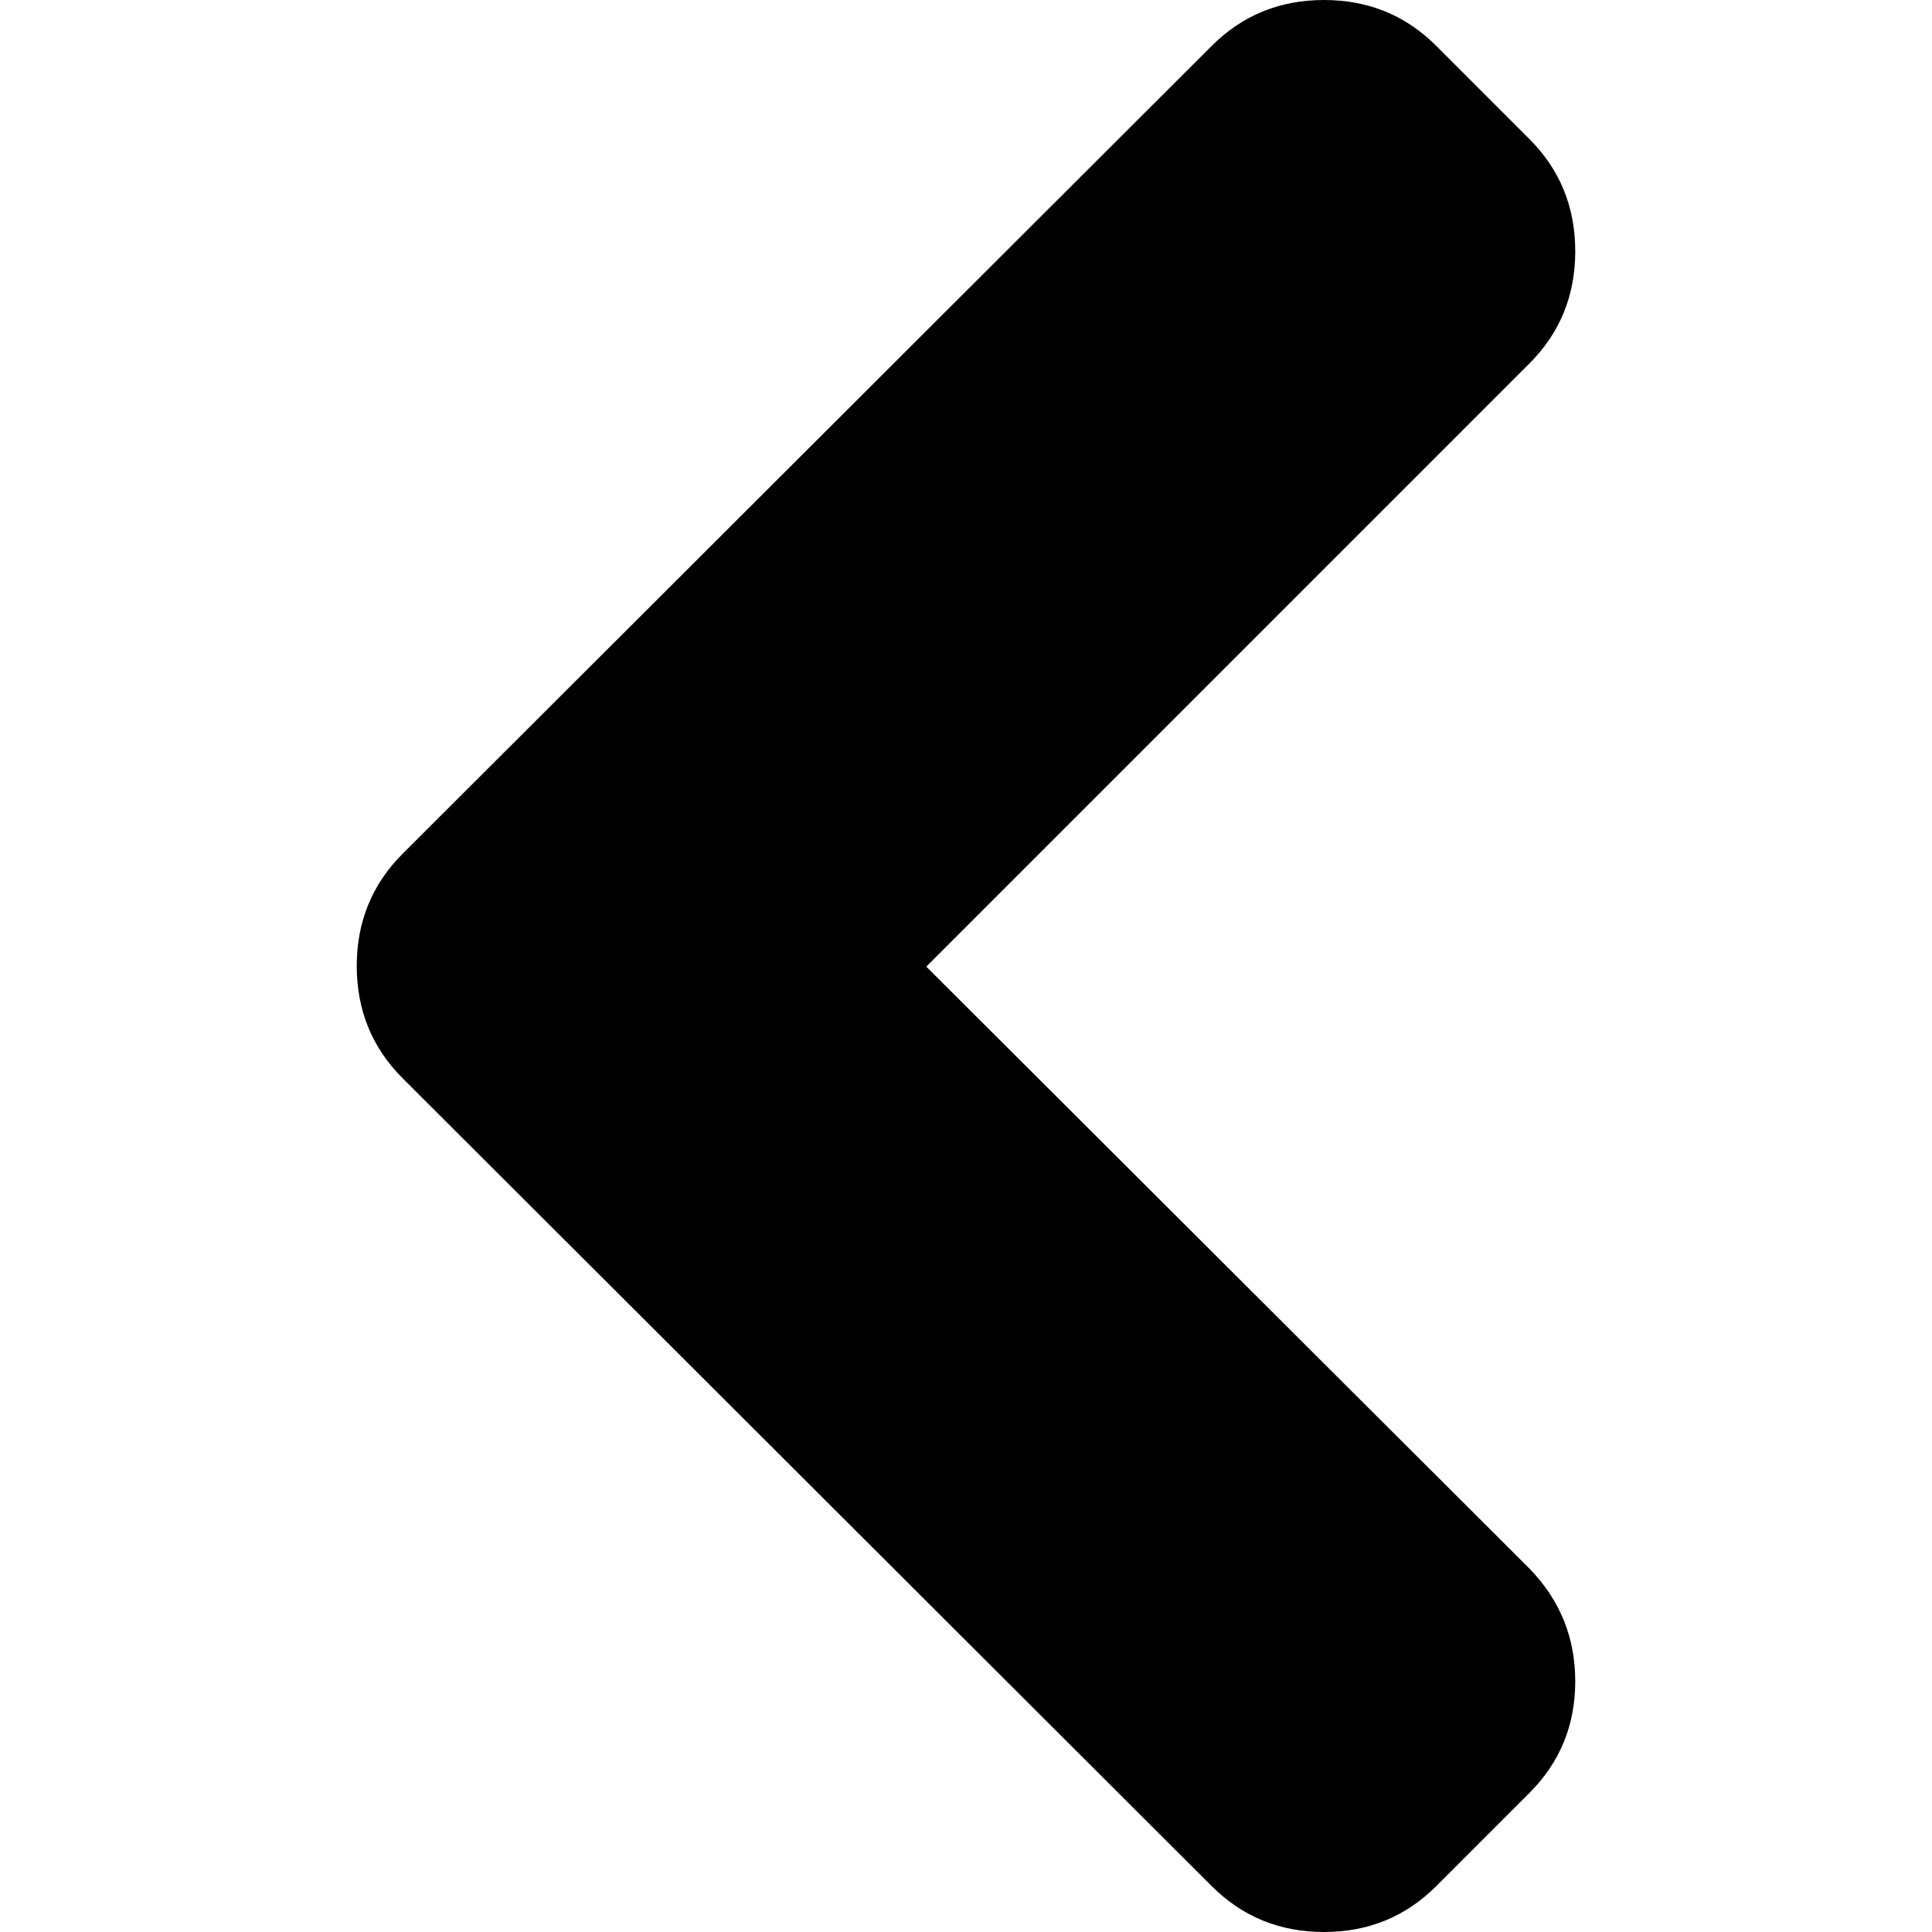
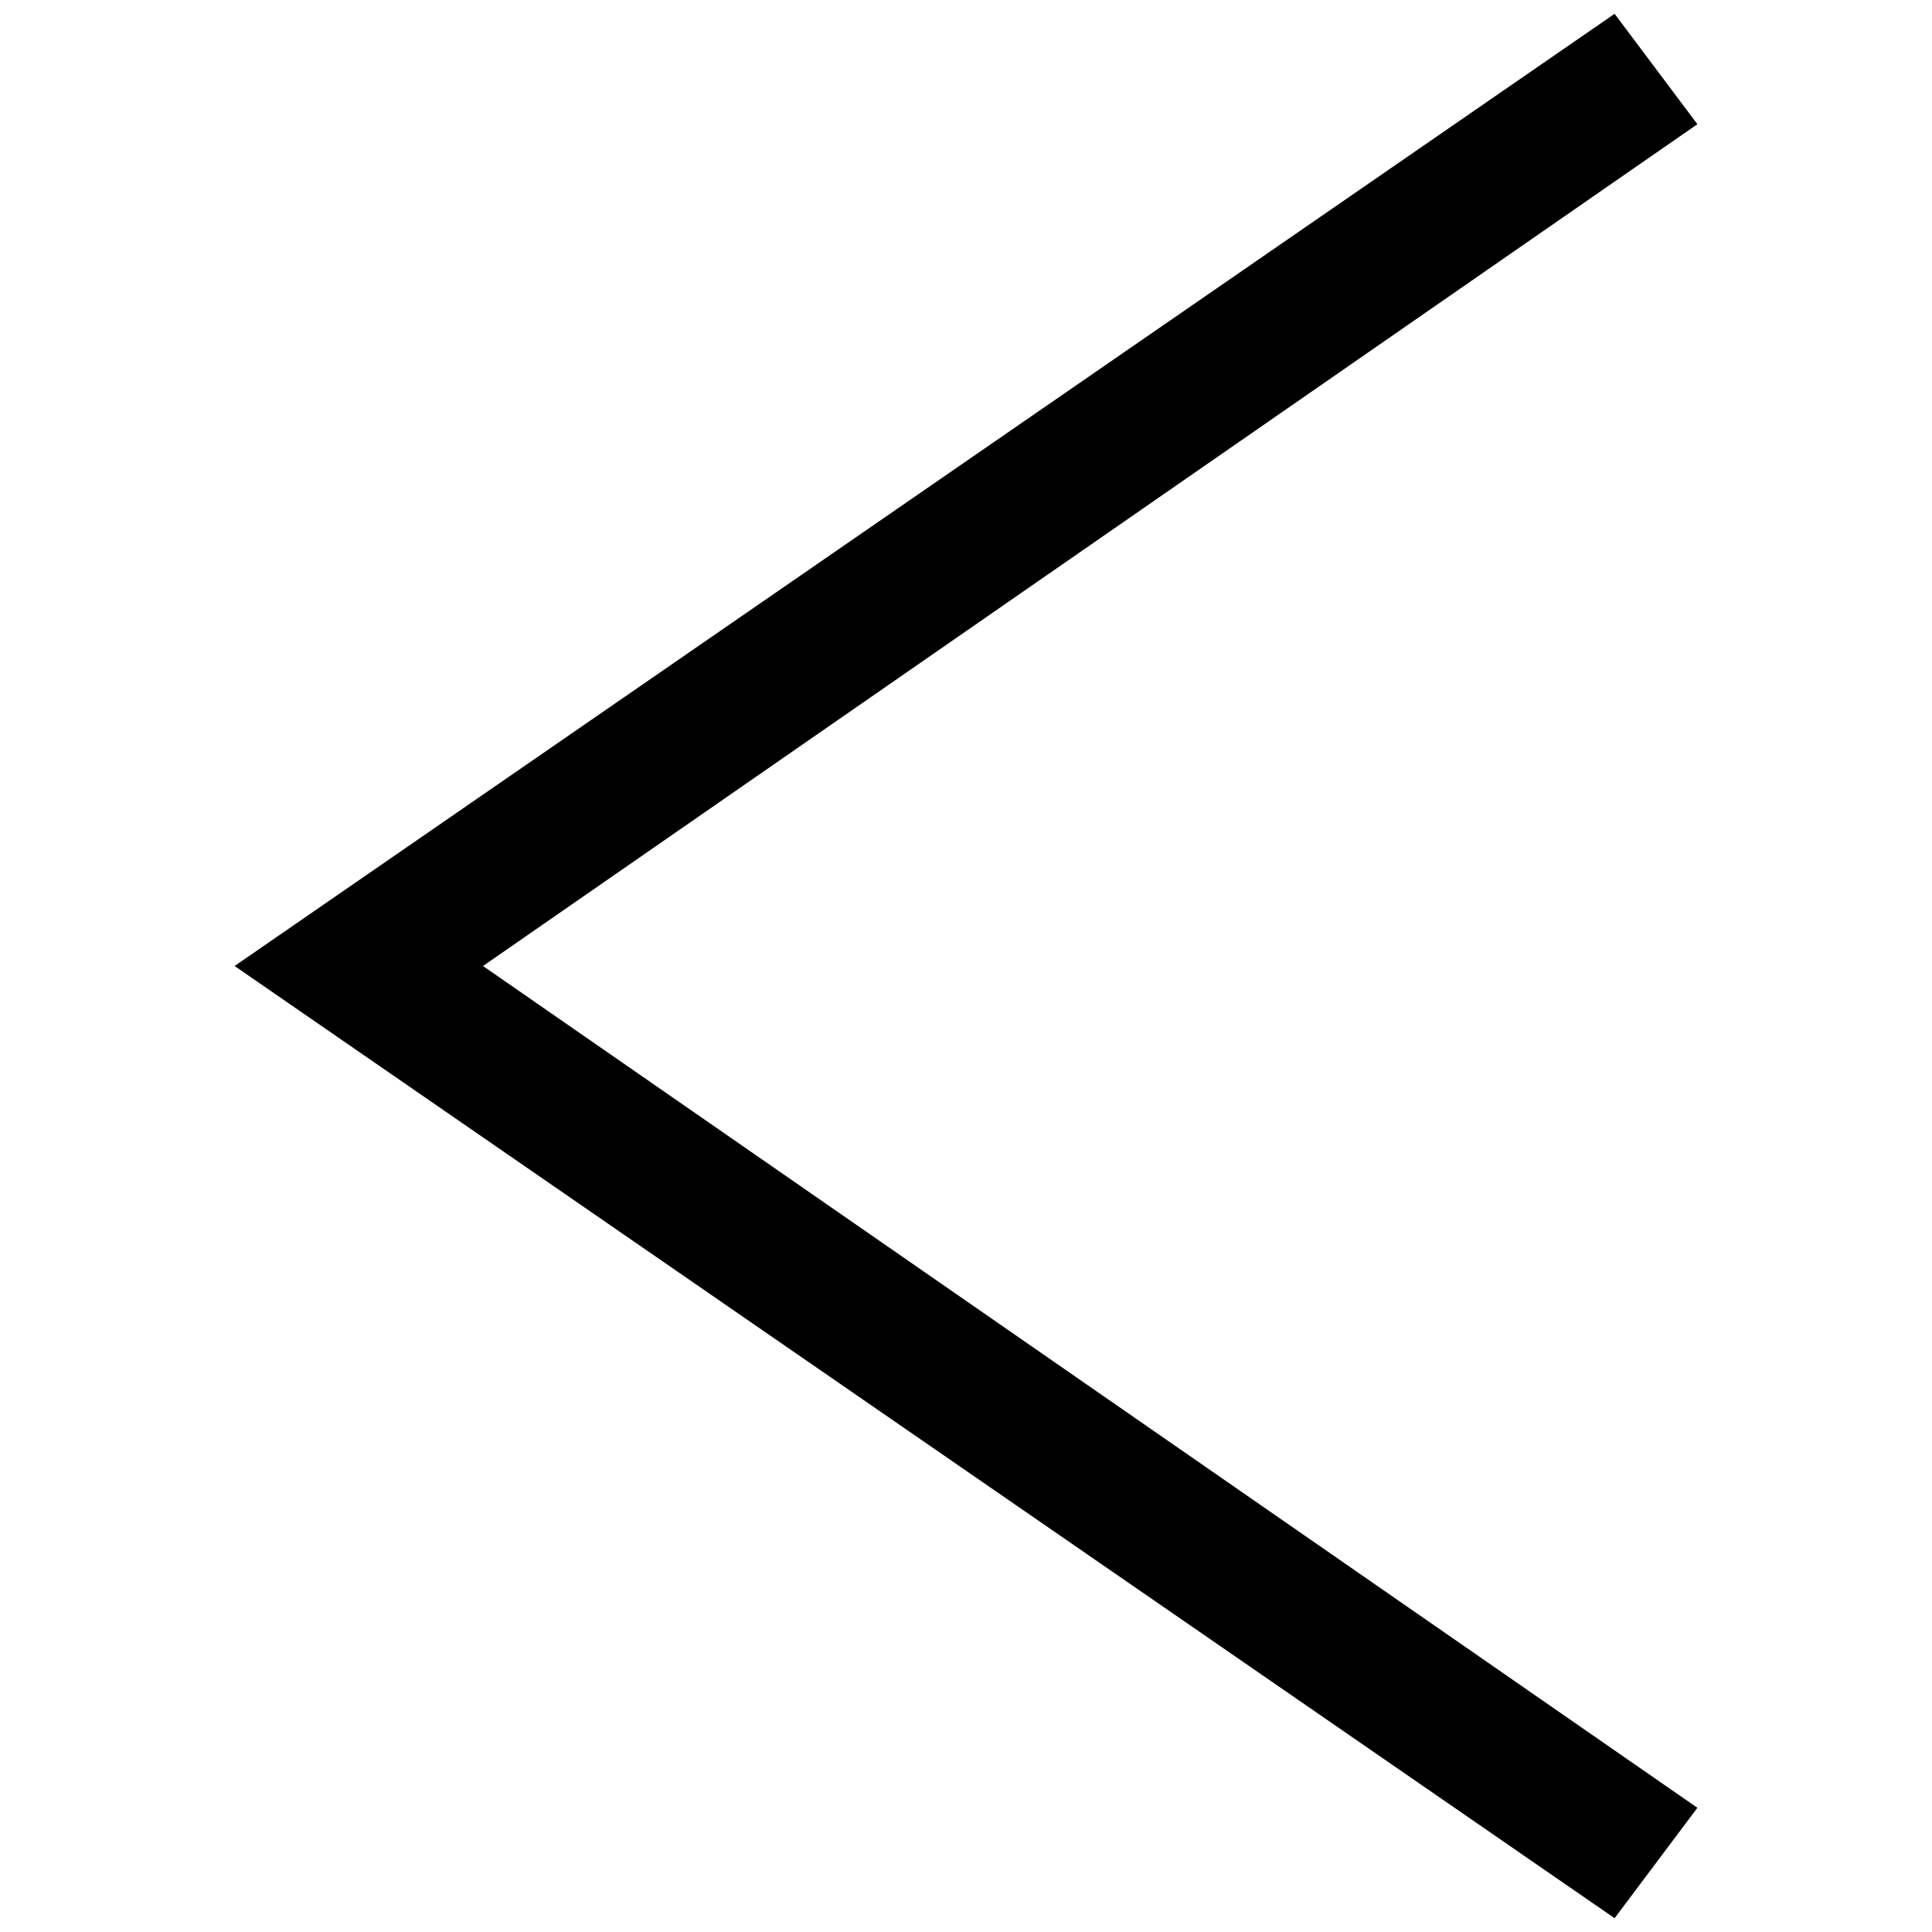
- <svg xmlns="http://www.w3.org/2000/svg" version="1.1" id="Capa_1" x="0px" y="0px" width="444.531px" height="444.531px" viewBox="0 0 444.531 444.531" style="enable-background:new 0 0 444.531 444.531;" xml:space="preserve">
-   <g>
-     <path d="M213.13,222.409L351.88,83.653c7.05-7.043,10.567-15.657,10.567-25.841c0-10.183-3.518-18.793-10.567-25.835   l-21.409-21.416C323.432,3.521,314.817,0,304.637,0s-18.791,3.521-25.841,10.561L92.649,196.425   c-7.044,7.043-10.566,15.656-10.566,25.841s3.521,18.791,10.566,25.837l186.146,185.864c7.05,7.043,15.66,10.564,25.841,10.564   s18.795-3.521,25.834-10.564l21.409-21.412c7.05-7.039,10.567-15.604,10.567-25.697c0-10.085-3.518-18.746-10.567-25.978   L213.13,222.409z" />
+ <svg xmlns="http://www.w3.org/2000/svg" version="1.1" x="0px" y="0px" width="14px" height="14px" viewBox="0 0 14 14" enable-background="new 0 0 14 14" xml:space="preserve">
+   <g id="Layer_2">
+ </g>
+   <g id="Layer_3">
+ </g>
+   <g id="Layer_4">
+ </g>
+   <g id="Layer_5">
+ </g>
+   <g id="Layer_6">
+ </g>
+   <g id="Layer_8">
+ </g>
+   <g id="Layer_9">
+ </g>
+   <g id="Layer_10">
+ </g>
+   <g id="Layer_11">
+ </g>
+   <g id="Layer_12">
+ </g>
+   <g id="Layer_13">
+ </g>
+   <g id="Layer_14">
+ </g>
+   <g id="Layer_15">
+ </g>
+   <g id="Layer_16">
+ </g>
+   <g id="Layer_17">
+ </g>
+   <g id="Layer_18">
+ </g>
+   <g id="Layer_19">
+ </g>
+   <g id="Layer_20">
+ </g>
+   <g id="Layer_21">
+ </g>
+   <g id="Layer_24">
+ </g>
+   <g id="Layer_25">
+ </g>
+   <g id="Layer_26">
+ </g>
+   <g id="Layer_27">
+ </g>
+   <g id="Layer_28">
+ </g>
+   <g id="Layer_29">
+ </g>
+   <g id="Layer_47">
+ </g>
+   <g id="Layer_30">
+ </g>
+   <g id="Layer_31">
+ </g>
+   <g id="Layer_32">
+ </g>
+   <g id="Layer_33">
+ </g>
+   <g id="Layer_34">
+ </g>
+   <g id="Layer_35">
+ </g>
+   <g id="Layer_36">
+ </g>
+   <g id="Layer_37">
+ </g>
+   <g id="Layer_38">
+     <g>
+       <polygon points="11.7,13.9 1.7,7 11.7,0.1 12.3,0.9 3.5,7 12.3,13.1   " />
+     </g>
  </g>
-   <g>
+   <g id="Layer_39">
</g>
-   <g>
+   <g id="Layer_40">
</g>
-   <g>
+   <g id="Layer_41">
</g>
-   <g>
+   <g id="Layer_42">
</g>
-   <g>
+   <g id="Layer_43">
</g>
-   <g>
+   <g id="Layer_44">
</g>
-   <g>
+   <g id="Layer_45">
</g>
-   <g>
- </g>
-   <g>
- </g>
-   <g>
- </g>
-   <g>
- </g>
-   <g>
- </g>
-   <g>
- </g>
-   <g>
- </g>
-   <g>
+   <g id="Layer_46">
</g>
</svg>
